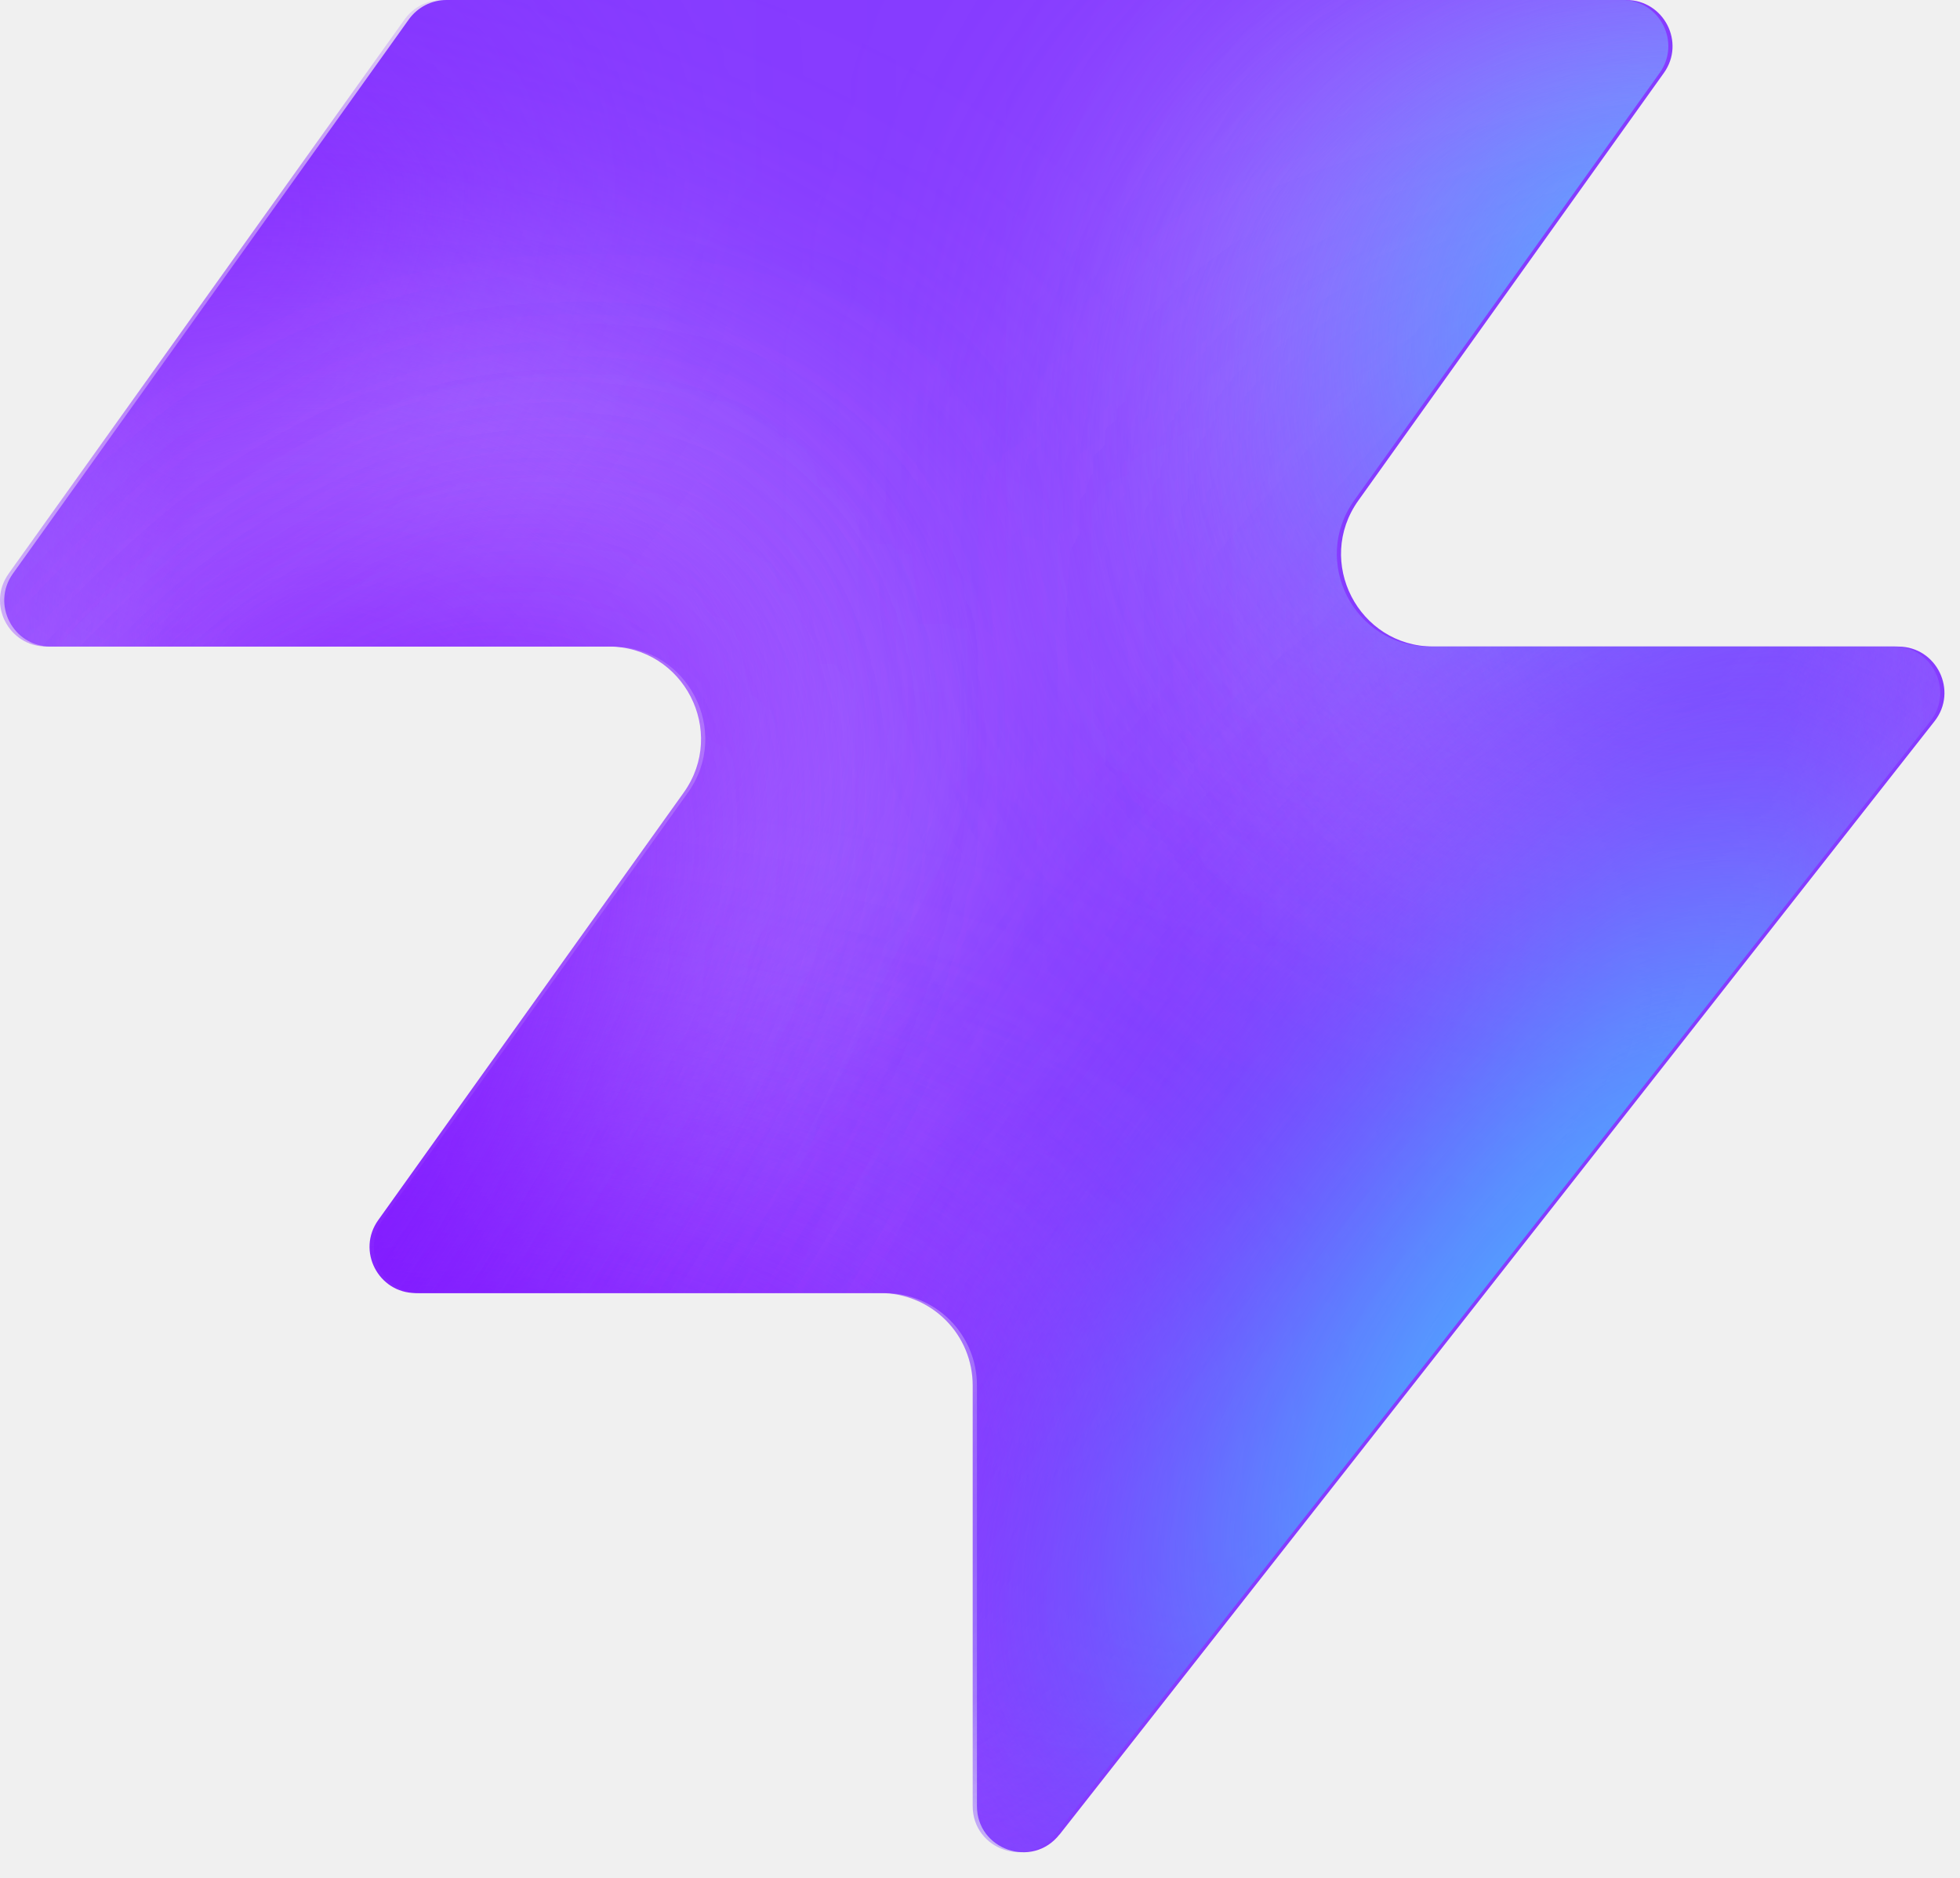
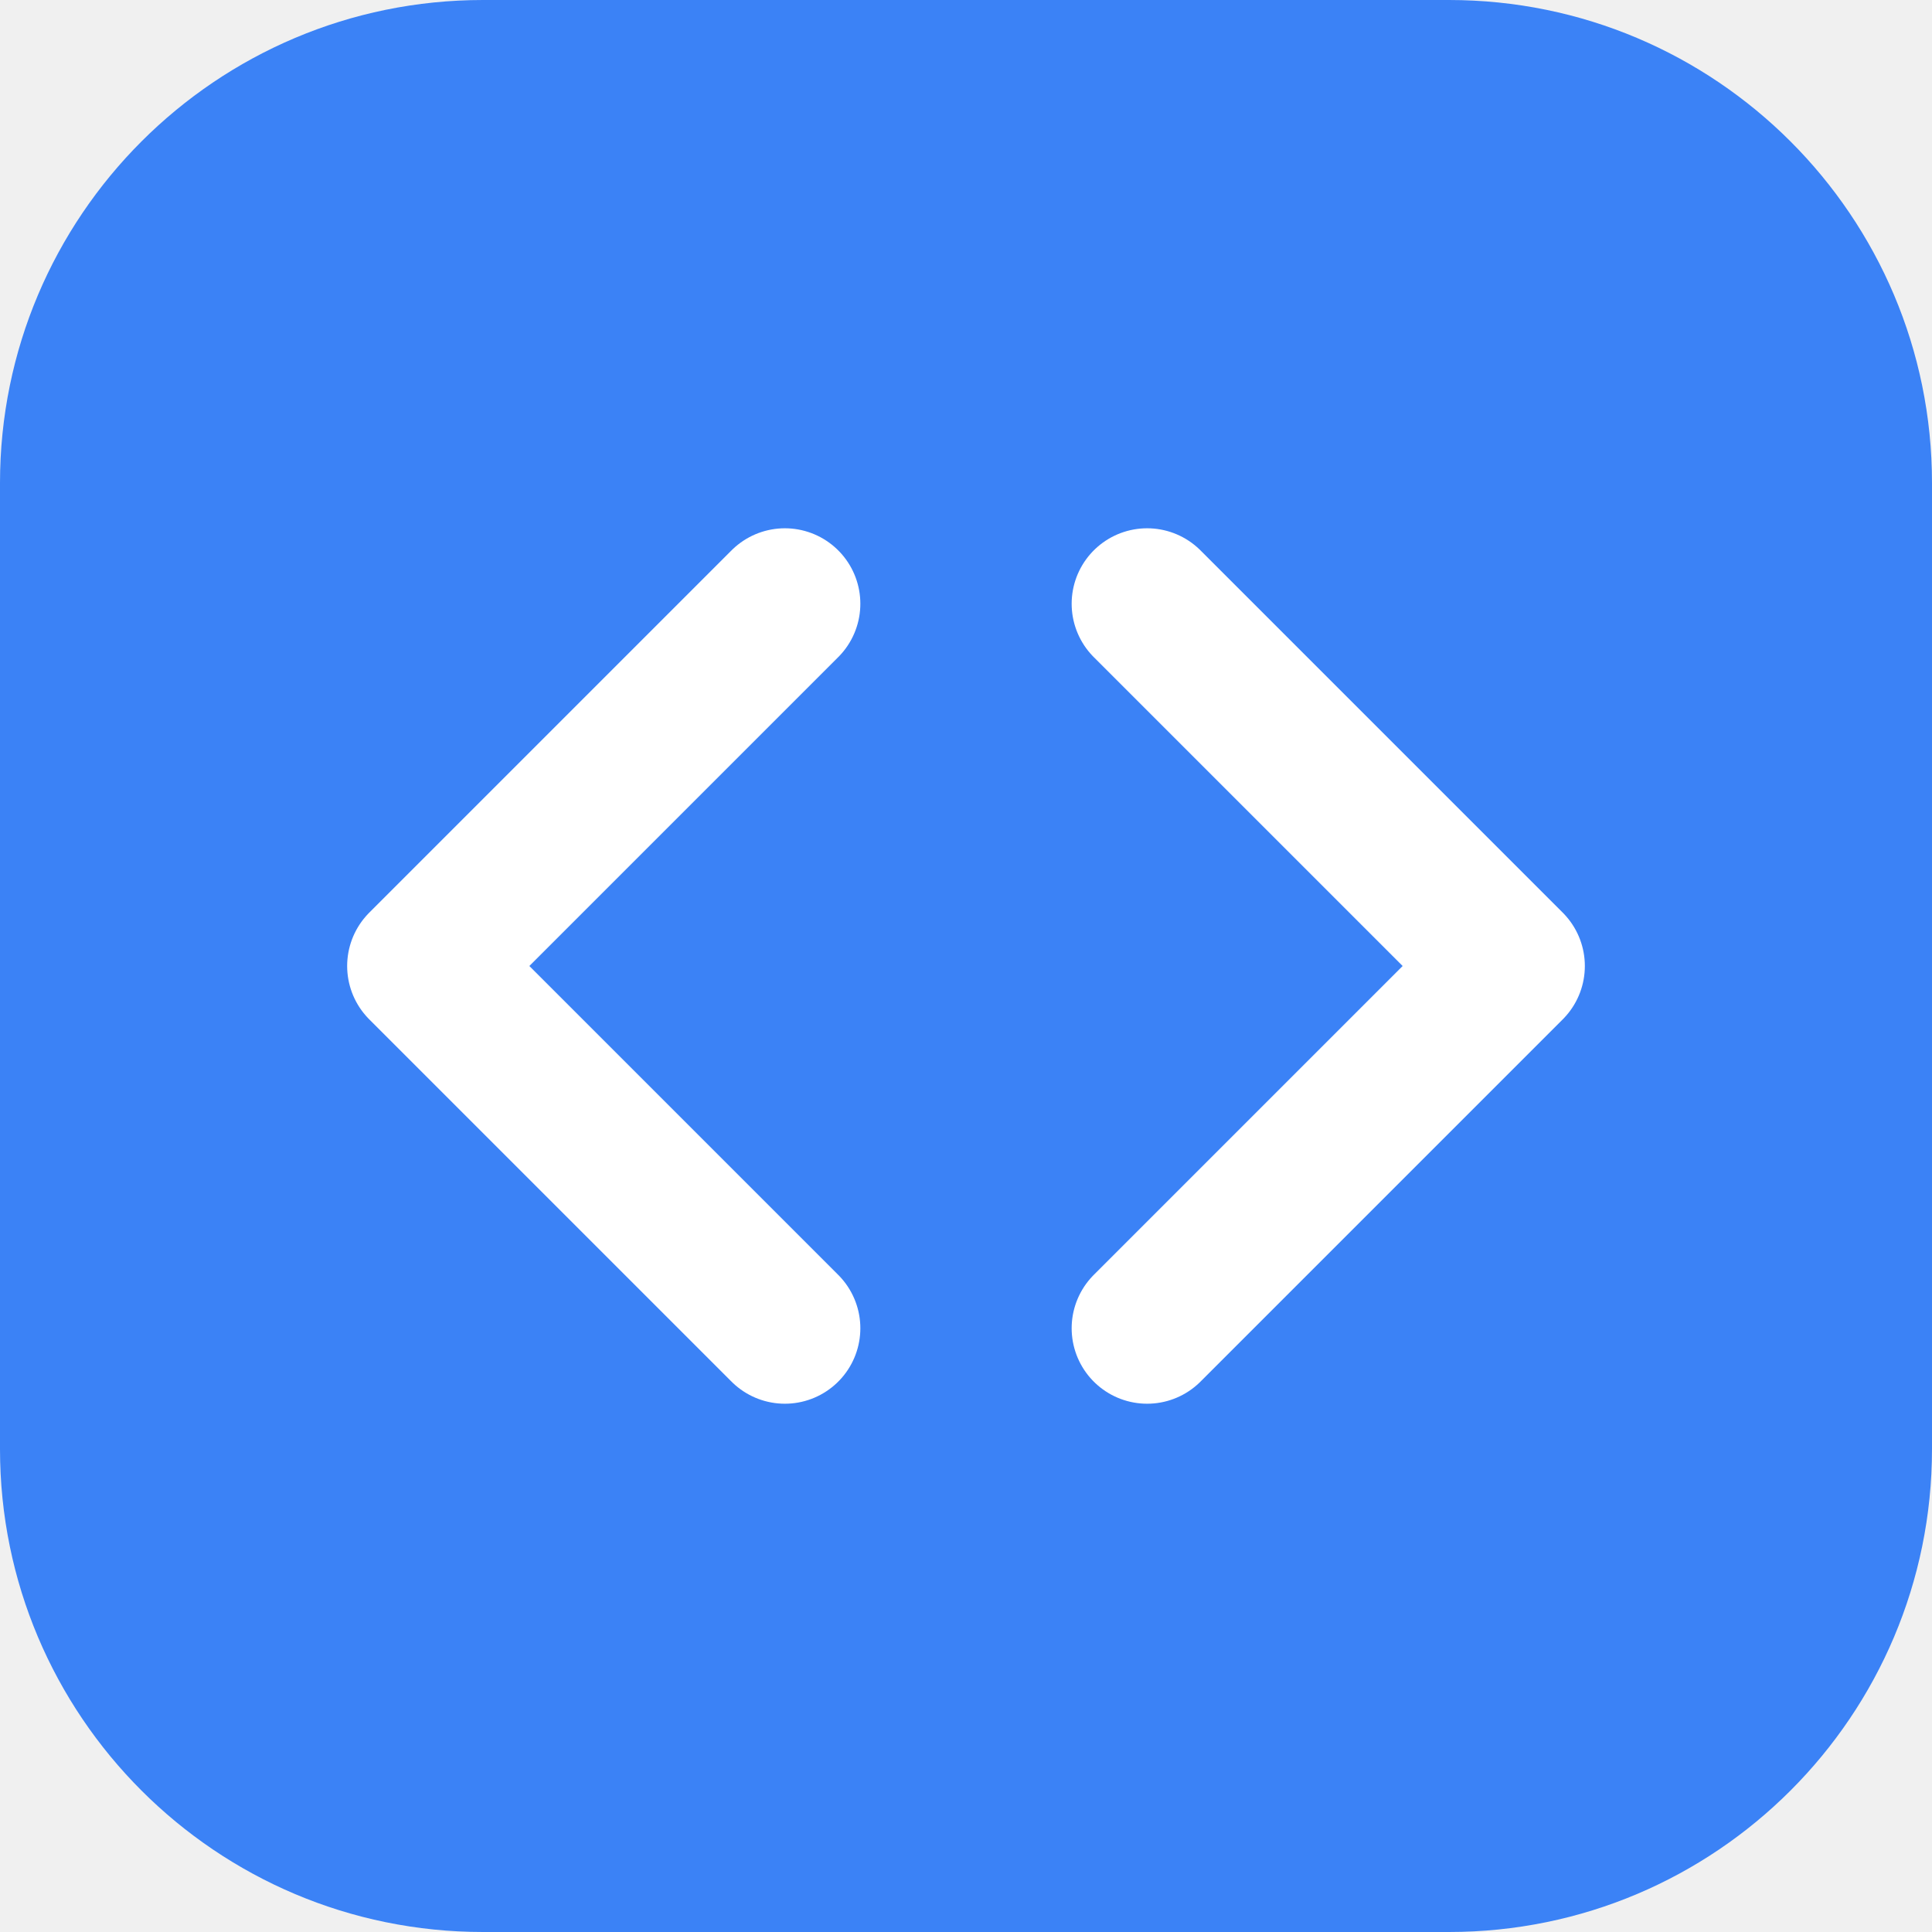
- <svg xmlns="http://www.w3.org/2000/svg" width="48" height="46" fill="none" viewBox="0 0 48 46">
-   <path fill="#863bff" d="M25.946 44.938c-.664.845-2.021.375-2.021-.698V33.937a2.26 2.26 0 0 0-2.262-2.262H10.287c-.92 0-1.456-1.04-.92-1.788l7.48-10.471c1.07-1.497 0-3.578-1.842-3.578H1.237c-.92 0-1.456-1.04-.92-1.788L10.013.474c.214-.297.556-.474.92-.474h28.894c.92 0 1.456 1.04.92 1.788l-7.48 10.471c-1.07 1.498 0 3.579 1.842 3.579h11.377c.943 0 1.473 1.088.89 1.83L25.947 44.94z" style="fill:#863bff;fill:color(display-p3 .525 .23 1);fill-opacity:1" />
-   <mask id="a" width="48" height="46" x="0" y="0" maskUnits="userSpaceOnUse" style="mask-type:alpha">
-     <path fill="#000" d="M25.842 44.938c-.664.844-2.021.375-2.021-.698V33.937a2.26 2.26 0 0 0-2.262-2.262H10.183c-.92 0-1.456-1.04-.92-1.788l7.48-10.471c1.07-1.498 0-3.579-1.842-3.579H1.133c-.92 0-1.456-1.04-.92-1.787L9.91.473c.214-.297.556-.474.92-.474h28.894c.92 0 1.456 1.04.92 1.788l-7.48 10.471c-1.07 1.498 0 3.578 1.842 3.578h11.377c.943 0 1.473 1.088.89 1.832L25.843 44.94z" style="fill:#000;fill-opacity:1" />
-   </mask>
-   <g mask="url(#a)">
-     <g filter="url(#b)">
-       <ellipse cx="5.508" cy="14.704" fill="#ede6ff" rx="5.508" ry="14.704" style="fill:#ede6ff;fill:color(display-p3 .927 .903 1);fill-opacity:1" transform="matrix(.00324 1 1 -.00324 -4.47 31.516)" />
-     </g>
-     <g filter="url(#c)">
-       <ellipse cx="10.399" cy="29.851" fill="#ede6ff" rx="10.399" ry="29.851" style="fill:#ede6ff;fill:color(display-p3 .927 .903 1);fill-opacity:1" transform="matrix(.00324 1 1 -.00324 -39.328 7.883)" />
-     </g>
-     <g filter="url(#d)">
-       <ellipse cx="5.508" cy="30.487" fill="#7e14ff" rx="5.508" ry="30.487" style="fill:#7e14ff;fill:color(display-p3 .492 .077 1);fill-opacity:1" transform="rotate(89.814 -25.913 -14.639)scale(1 -1)" />
-     </g>
-     <g filter="url(#e)">
-       <ellipse cx="5.508" cy="30.599" fill="#7e14ff" rx="5.508" ry="30.599" style="fill:#7e14ff;fill:color(display-p3 .492 .077 1);fill-opacity:1" transform="rotate(89.814 -32.644 -3.334)scale(1 -1)" />
-     </g>
-     <g filter="url(#f)">
-       <ellipse cx="5.508" cy="30.599" fill="#7e14ff" rx="5.508" ry="30.599" style="fill:#7e14ff;fill:color(display-p3 .492 .077 1);fill-opacity:1" transform="matrix(.00324 1 1 -.00324 -34.34 30.47)" />
-     </g>
-     <g filter="url(#g)">
-       <ellipse cx="14.072" cy="22.078" fill="#ede6ff" rx="14.072" ry="22.078" style="fill:#ede6ff;fill:color(display-p3 .927 .903 1);fill-opacity:1" transform="rotate(93.35 24.506 48.493)scale(-1 1)" />
-     </g>
-     <g filter="url(#h)">
-       <ellipse cx="3.47" cy="21.501" fill="#7e14ff" rx="3.47" ry="21.501" style="fill:#7e14ff;fill:color(display-p3 .492 .077 1);fill-opacity:1" transform="rotate(89.009 28.708 47.59)scale(-1 1)" />
-     </g>
-     <g filter="url(#i)">
-       <ellipse cx="3.47" cy="21.501" fill="#7e14ff" rx="3.47" ry="21.501" style="fill:#7e14ff;fill:color(display-p3 .492 .077 1);fill-opacity:1" transform="rotate(89.009 28.708 47.59)scale(-1 1)" />
-     </g>
-     <g filter="url(#j)">
-       <ellipse cx=".387" cy="8.972" fill="#7e14ff" rx="4.407" ry="29.108" style="fill:#7e14ff;fill:color(display-p3 .492 .077 1);fill-opacity:1" transform="rotate(39.51 .387 8.972)" />
-     </g>
-     <g filter="url(#k)">
-       <ellipse cx="47.523" cy="-6.092" fill="#7e14ff" rx="4.407" ry="29.108" style="fill:#7e14ff;fill:color(display-p3 .492 .077 1);fill-opacity:1" transform="rotate(37.892 47.523 -6.092)" />
-     </g>
-     <g filter="url(#l)">
-       <ellipse cx="41.412" cy="6.333" fill="#47bfff" rx="5.971" ry="9.665" style="fill:#47bfff;fill:color(display-p3 .28 .748 1);fill-opacity:1" transform="rotate(37.892 41.412 6.333)" />
-     </g>
-     <g filter="url(#m)">
-       <ellipse cx="-1.879" cy="38.332" fill="#7e14ff" rx="4.407" ry="29.108" style="fill:#7e14ff;fill:color(display-p3 .492 .077 1);fill-opacity:1" transform="rotate(37.892 -1.88 38.332)" />
-     </g>
-     <g filter="url(#n)">
-       <ellipse cx="-1.879" cy="38.332" fill="#7e14ff" rx="4.407" ry="29.108" style="fill:#7e14ff;fill:color(display-p3 .492 .077 1);fill-opacity:1" transform="rotate(37.892 -1.88 38.332)" />
-     </g>
-     <g filter="url(#o)">
-       <ellipse cx="35.651" cy="29.907" fill="#7e14ff" rx="4.407" ry="29.108" style="fill:#7e14ff;fill:color(display-p3 .492 .077 1);fill-opacity:1" transform="rotate(37.892 35.651 29.907)" />
-     </g>
-     <g filter="url(#p)">
-       <ellipse cx="38.418" cy="32.4" fill="#47bfff" rx="5.971" ry="15.297" style="fill:#47bfff;fill:color(display-p3 .28 .748 1);fill-opacity:1" transform="rotate(37.892 38.418 32.4)" />
-     </g>
-   </g>
-   <defs>
-     <filter id="b" width="60.045" height="41.654" x="-19.77" y="16.149" color-interpolation-filters="sRGB" filterUnits="userSpaceOnUse">
-       <feFlood flood-opacity="0" result="BackgroundImageFix" />
-       <feBlend in="SourceGraphic" in2="BackgroundImageFix" result="shape" />
-       <feGaussianBlur result="effect1_foregroundBlur_2002_17158" stdDeviation="7.659" />
-     </filter>
-     <filter id="c" width="90.34" height="51.437" x="-54.613" y="-7.533" color-interpolation-filters="sRGB" filterUnits="userSpaceOnUse">
-       <feFlood flood-opacity="0" result="BackgroundImageFix" />
-       <feBlend in="SourceGraphic" in2="BackgroundImageFix" result="shape" />
-       <feGaussianBlur result="effect1_foregroundBlur_2002_17158" stdDeviation="7.659" />
-     </filter>
-     <filter id="d" width="79.355" height="29.4" x="-49.64" y="2.03" color-interpolation-filters="sRGB" filterUnits="userSpaceOnUse">
-       <feFlood flood-opacity="0" result="BackgroundImageFix" />
-       <feBlend in="SourceGraphic" in2="BackgroundImageFix" result="shape" />
-       <feGaussianBlur result="effect1_foregroundBlur_2002_17158" stdDeviation="4.596" />
-     </filter>
-     <filter id="e" width="79.579" height="29.4" x="-45.045" y="20.029" color-interpolation-filters="sRGB" filterUnits="userSpaceOnUse">
-       <feFlood flood-opacity="0" result="BackgroundImageFix" />
-       <feBlend in="SourceGraphic" in2="BackgroundImageFix" result="shape" />
-       <feGaussianBlur result="effect1_foregroundBlur_2002_17158" stdDeviation="4.596" />
-     </filter>
-     <filter id="f" width="79.579" height="29.4" x="-43.513" y="21.178" color-interpolation-filters="sRGB" filterUnits="userSpaceOnUse">
-       <feFlood flood-opacity="0" result="BackgroundImageFix" />
-       <feBlend in="SourceGraphic" in2="BackgroundImageFix" result="shape" />
-       <feGaussianBlur result="effect1_foregroundBlur_2002_17158" stdDeviation="4.596" />
-     </filter>
-     <filter id="g" width="74.749" height="58.852" x="15.756" y="-17.901" color-interpolation-filters="sRGB" filterUnits="userSpaceOnUse">
-       <feFlood flood-opacity="0" result="BackgroundImageFix" />
-       <feBlend in="SourceGraphic" in2="BackgroundImageFix" result="shape" />
-       <feGaussianBlur result="effect1_foregroundBlur_2002_17158" stdDeviation="7.659" />
-     </filter>
-     <filter id="h" width="61.377" height="25.362" x="23.548" y="2.284" color-interpolation-filters="sRGB" filterUnits="userSpaceOnUse">
-       <feFlood flood-opacity="0" result="BackgroundImageFix" />
-       <feBlend in="SourceGraphic" in2="BackgroundImageFix" result="shape" />
-       <feGaussianBlur result="effect1_foregroundBlur_2002_17158" stdDeviation="4.596" />
-     </filter>
-     <filter id="i" width="61.377" height="25.362" x="23.548" y="2.284" color-interpolation-filters="sRGB" filterUnits="userSpaceOnUse">
-       <feFlood flood-opacity="0" result="BackgroundImageFix" />
-       <feBlend in="SourceGraphic" in2="BackgroundImageFix" result="shape" />
-       <feGaussianBlur result="effect1_foregroundBlur_2002_17158" stdDeviation="4.596" />
-     </filter>
-     <filter id="j" width="56.045" height="63.649" x="-27.636" y="-22.853" color-interpolation-filters="sRGB" filterUnits="userSpaceOnUse">
-       <feFlood flood-opacity="0" result="BackgroundImageFix" />
-       <feBlend in="SourceGraphic" in2="BackgroundImageFix" result="shape" />
-       <feGaussianBlur result="effect1_foregroundBlur_2002_17158" stdDeviation="4.596" />
-     </filter>
-     <filter id="k" width="54.814" height="64.646" x="20.116" y="-38.415" color-interpolation-filters="sRGB" filterUnits="userSpaceOnUse">
-       <feFlood flood-opacity="0" result="BackgroundImageFix" />
-       <feBlend in="SourceGraphic" in2="BackgroundImageFix" result="shape" />
-       <feGaussianBlur result="effect1_foregroundBlur_2002_17158" stdDeviation="4.596" />
-     </filter>
-     <filter id="l" width="33.541" height="35.313" x="24.641" y="-11.323" color-interpolation-filters="sRGB" filterUnits="userSpaceOnUse">
-       <feFlood flood-opacity="0" result="BackgroundImageFix" />
-       <feBlend in="SourceGraphic" in2="BackgroundImageFix" result="shape" />
-       <feGaussianBlur result="effect1_foregroundBlur_2002_17158" stdDeviation="4.596" />
-     </filter>
-     <filter id="m" width="54.814" height="64.646" x="-29.286" y="6.009" color-interpolation-filters="sRGB" filterUnits="userSpaceOnUse">
-       <feFlood flood-opacity="0" result="BackgroundImageFix" />
-       <feBlend in="SourceGraphic" in2="BackgroundImageFix" result="shape" />
-       <feGaussianBlur result="effect1_foregroundBlur_2002_17158" stdDeviation="4.596" />
-     </filter>
-     <filter id="n" width="54.814" height="64.646" x="-29.286" y="6.009" color-interpolation-filters="sRGB" filterUnits="userSpaceOnUse">
-       <feFlood flood-opacity="0" result="BackgroundImageFix" />
-       <feBlend in="SourceGraphic" in2="BackgroundImageFix" result="shape" />
-       <feGaussianBlur result="effect1_foregroundBlur_2002_17158" stdDeviation="4.596" />
-     </filter>
-     <filter id="o" width="54.814" height="64.646" x="8.244" y="-2.416" color-interpolation-filters="sRGB" filterUnits="userSpaceOnUse">
-       <feFlood flood-opacity="0" result="BackgroundImageFix" />
-       <feBlend in="SourceGraphic" in2="BackgroundImageFix" result="shape" />
-       <feGaussianBlur result="effect1_foregroundBlur_2002_17158" stdDeviation="4.596" />
-     </filter>
-     <filter id="p" width="39.409" height="43.623" x="18.713" y="10.588" color-interpolation-filters="sRGB" filterUnits="userSpaceOnUse">
-       <feFlood flood-opacity="0" result="BackgroundImageFix" />
-       <feBlend in="SourceGraphic" in2="BackgroundImageFix" result="shape" />
-       <feGaussianBlur result="effect1_foregroundBlur_2002_17158" stdDeviation="4.596" />
-     </filter>
-   </defs>
+ <svg xmlns="http://www.w3.org/2000/svg" viewBox="0 0 32 32" width="32" height="32">
+   <rect width="32" height="32" rx="8" fill="#3B82F6" />
+   <polyline points="13 10 7 16 13 22" fill="none" stroke="#FFFFFF" stroke-width="2.5" stroke-linecap="round" stroke-linejoin="round" />
+   <polyline points="19 10 25 16 19 22" fill="none" stroke="#FFFFFF" stroke-width="2.5" stroke-linecap="round" stroke-linejoin="round" />
</svg>
